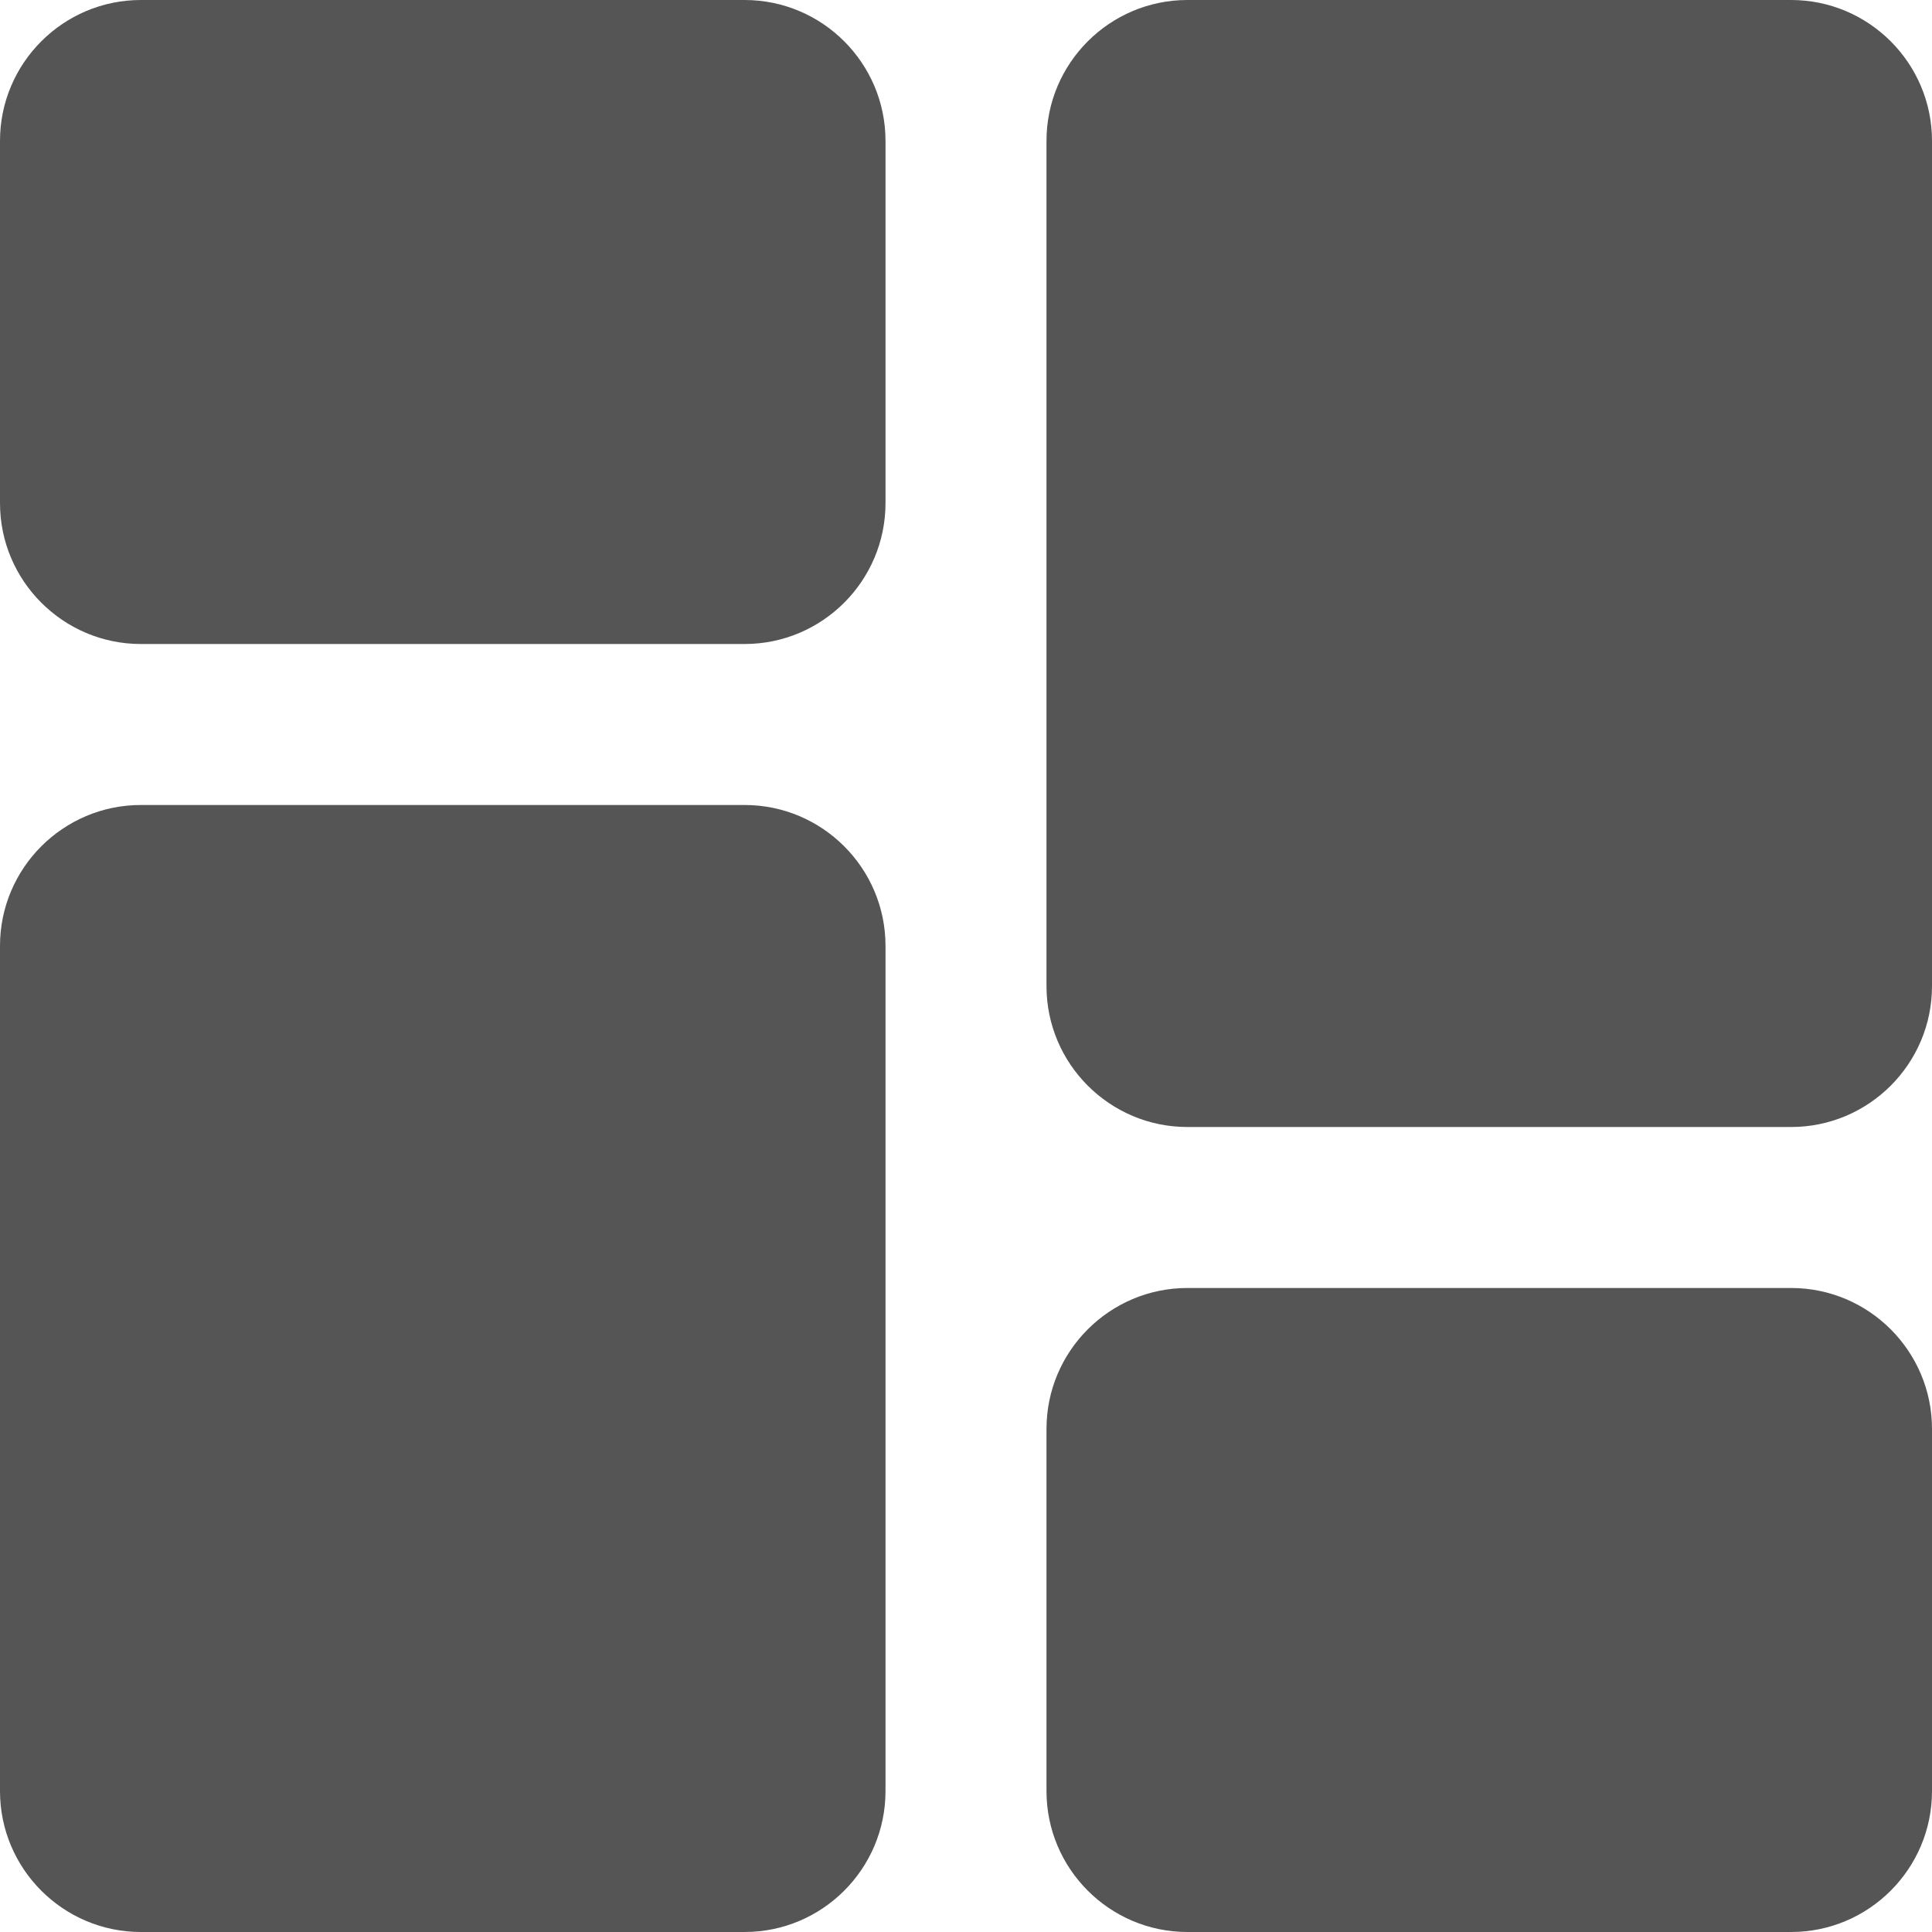
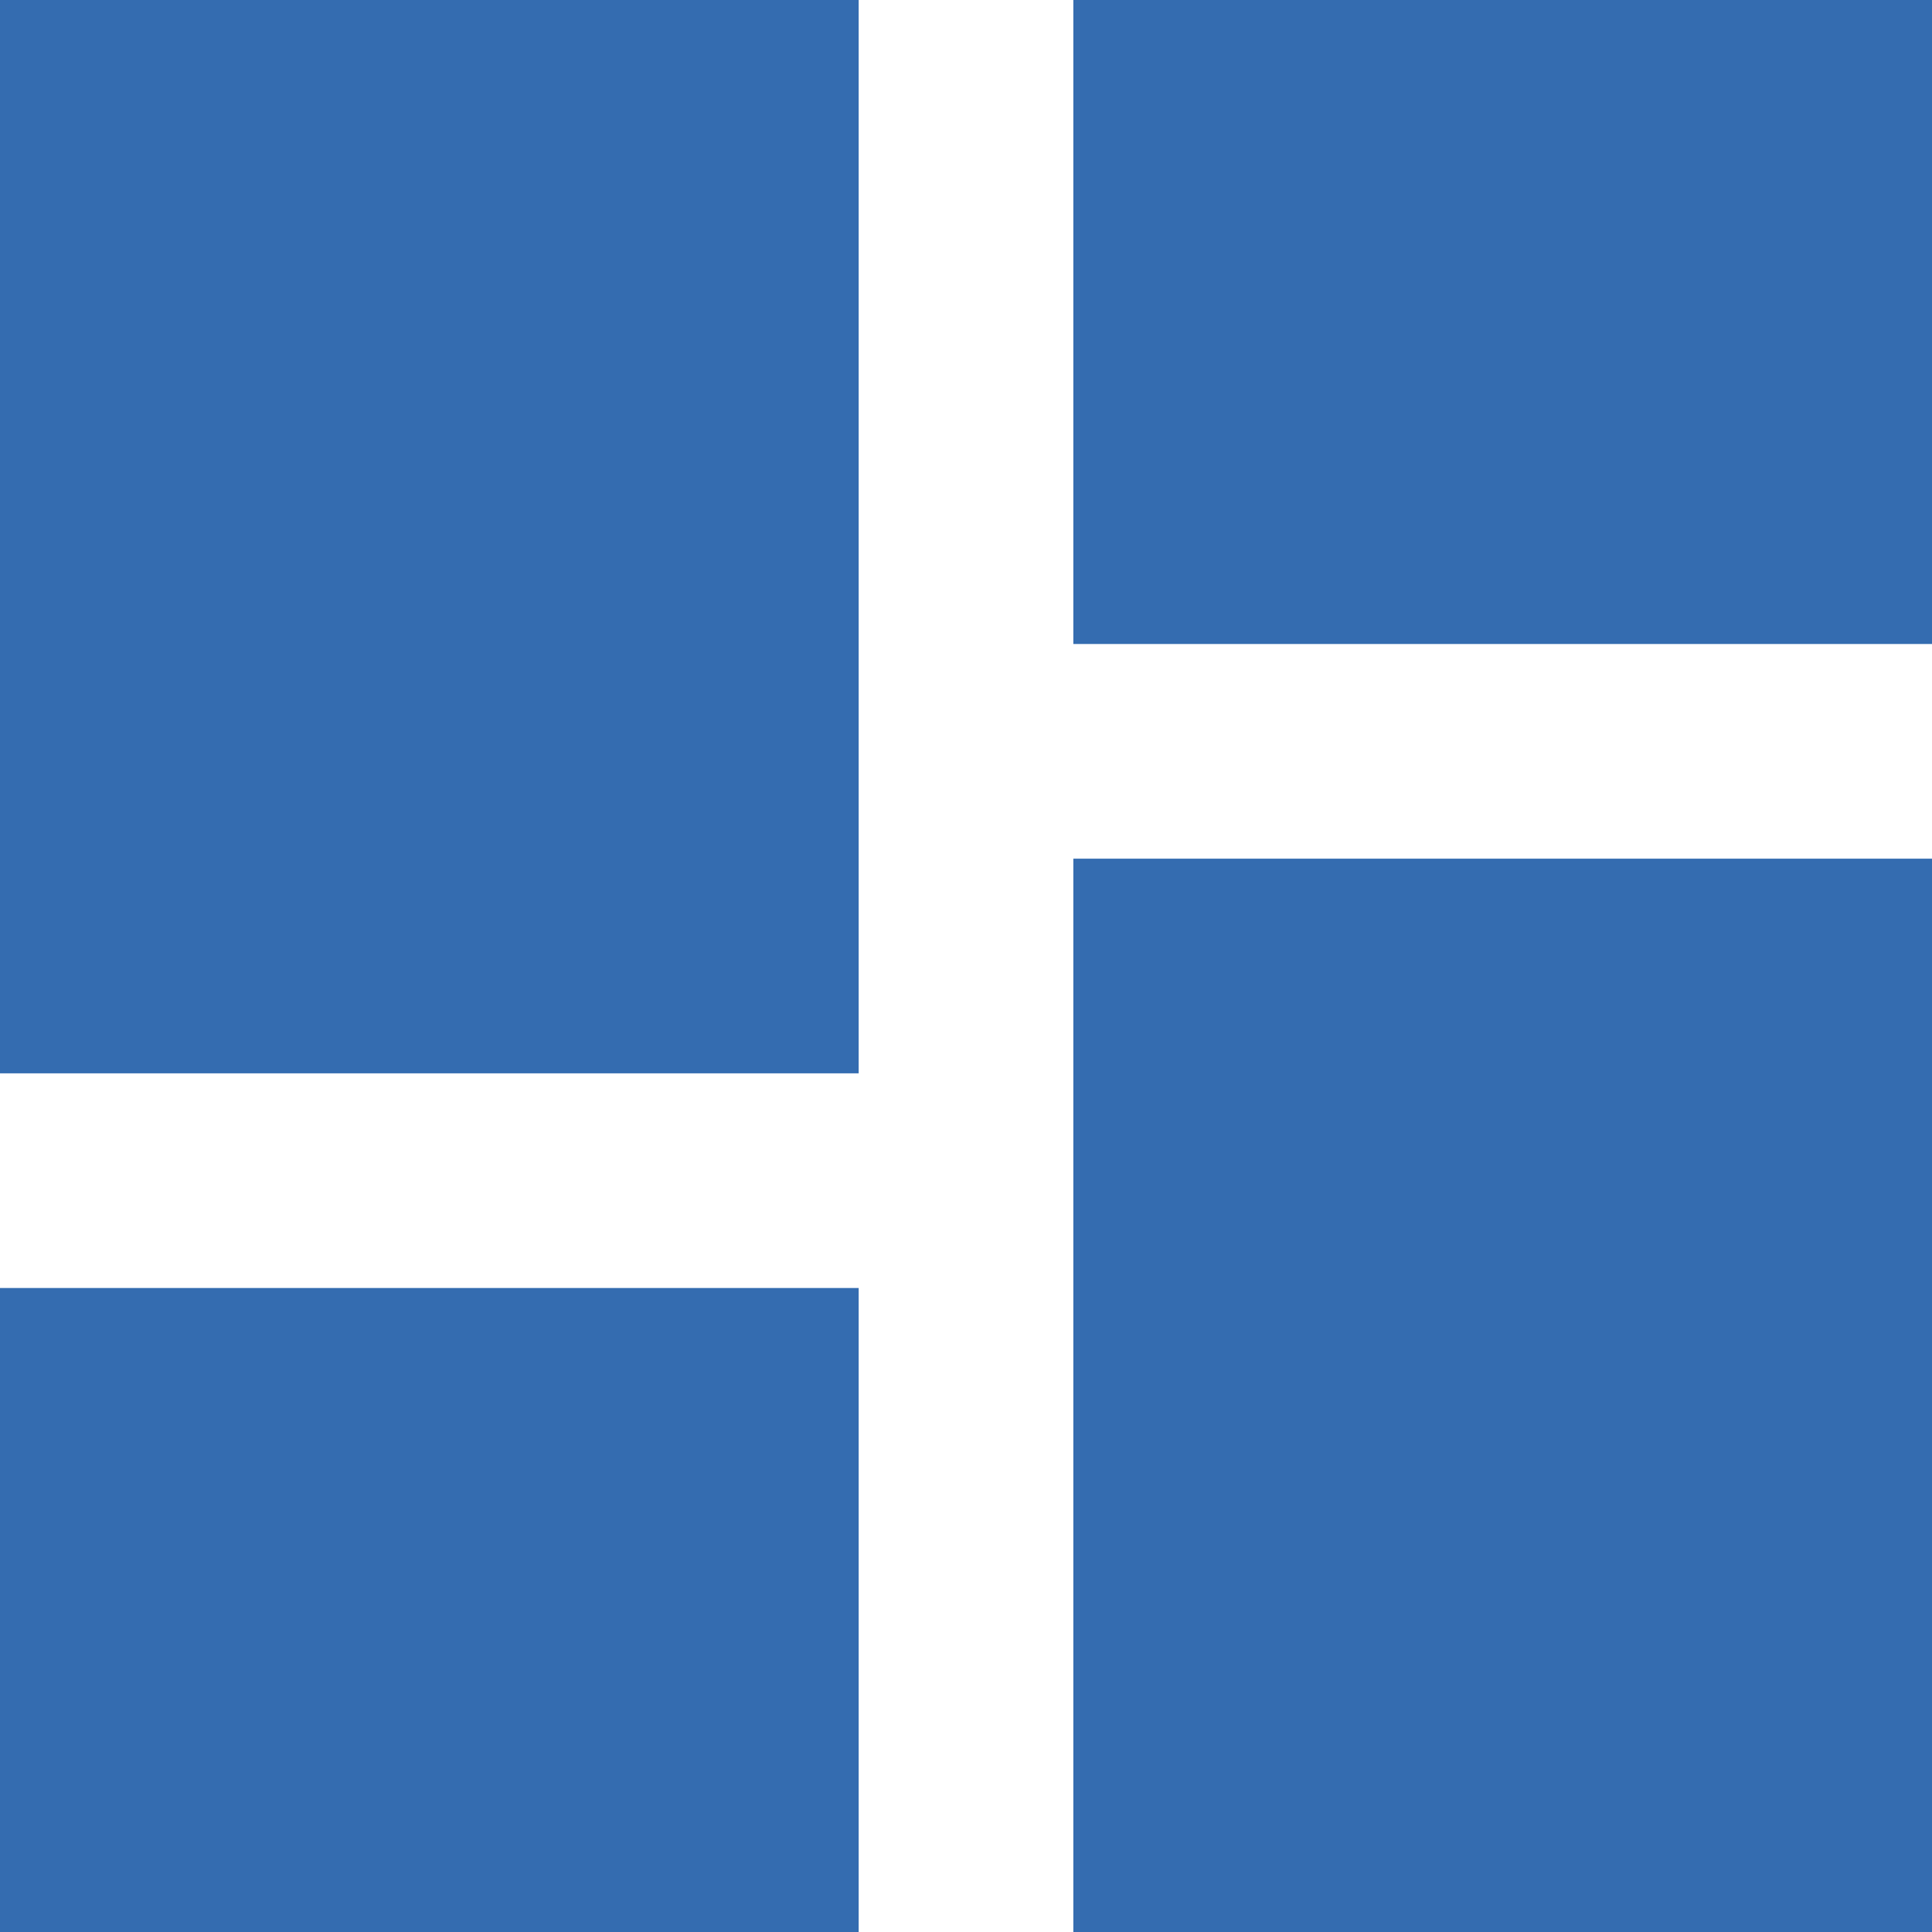
- <svg xmlns="http://www.w3.org/2000/svg" height="512" width="512">
-   <path d="M197.332 0h-160C16.746 0 0 16.746 0 37.332v96c0 20.59 16.746 37.336 37.332 37.336h160c20.59 0 37.336-16.746 37.336-37.336v-96C234.668 16.746 217.922 0 197.332 0zm0 0M197.332 213.332h-160C16.746 213.332 0 230.078 0 250.668v224C0 495.254 16.746 512 37.332 512h160c20.59 0 37.336-16.746 37.336-37.332v-224c0-20.59-16.746-37.336-37.336-37.336zm0 0M474.668 341.332h-160c-20.59 0-37.336 16.746-37.336 37.336v96c0 20.586 16.746 37.332 37.336 37.332h160C495.254 512 512 495.254 512 474.668v-96c0-20.59-16.746-37.336-37.332-37.336zm0 0M474.668 0h-160c-20.59 0-37.336 16.746-37.336 37.332v224c0 20.59 16.746 37.336 37.336 37.336h160c20.586 0 37.332-16.746 37.332-37.336v-224C512 16.746 495.254 0 474.668 0zm0 0" data-original="#000000" class="active-path" data-old_color="#000000" fill="#555" />
+ <svg xmlns="http://www.w3.org/2000/svg" viewBox="0 0 384 384" width="512" height="512">
+   <path data-original="#000000" class="active-path" data-old_color="#000000" fill="#346CB0" d="M213.333 0H384v128H213.333zM0 0h170.667v213.333H0zM0 256h170.667v128H0zM213.333 170.667H384V384H213.333z" />
</svg>
